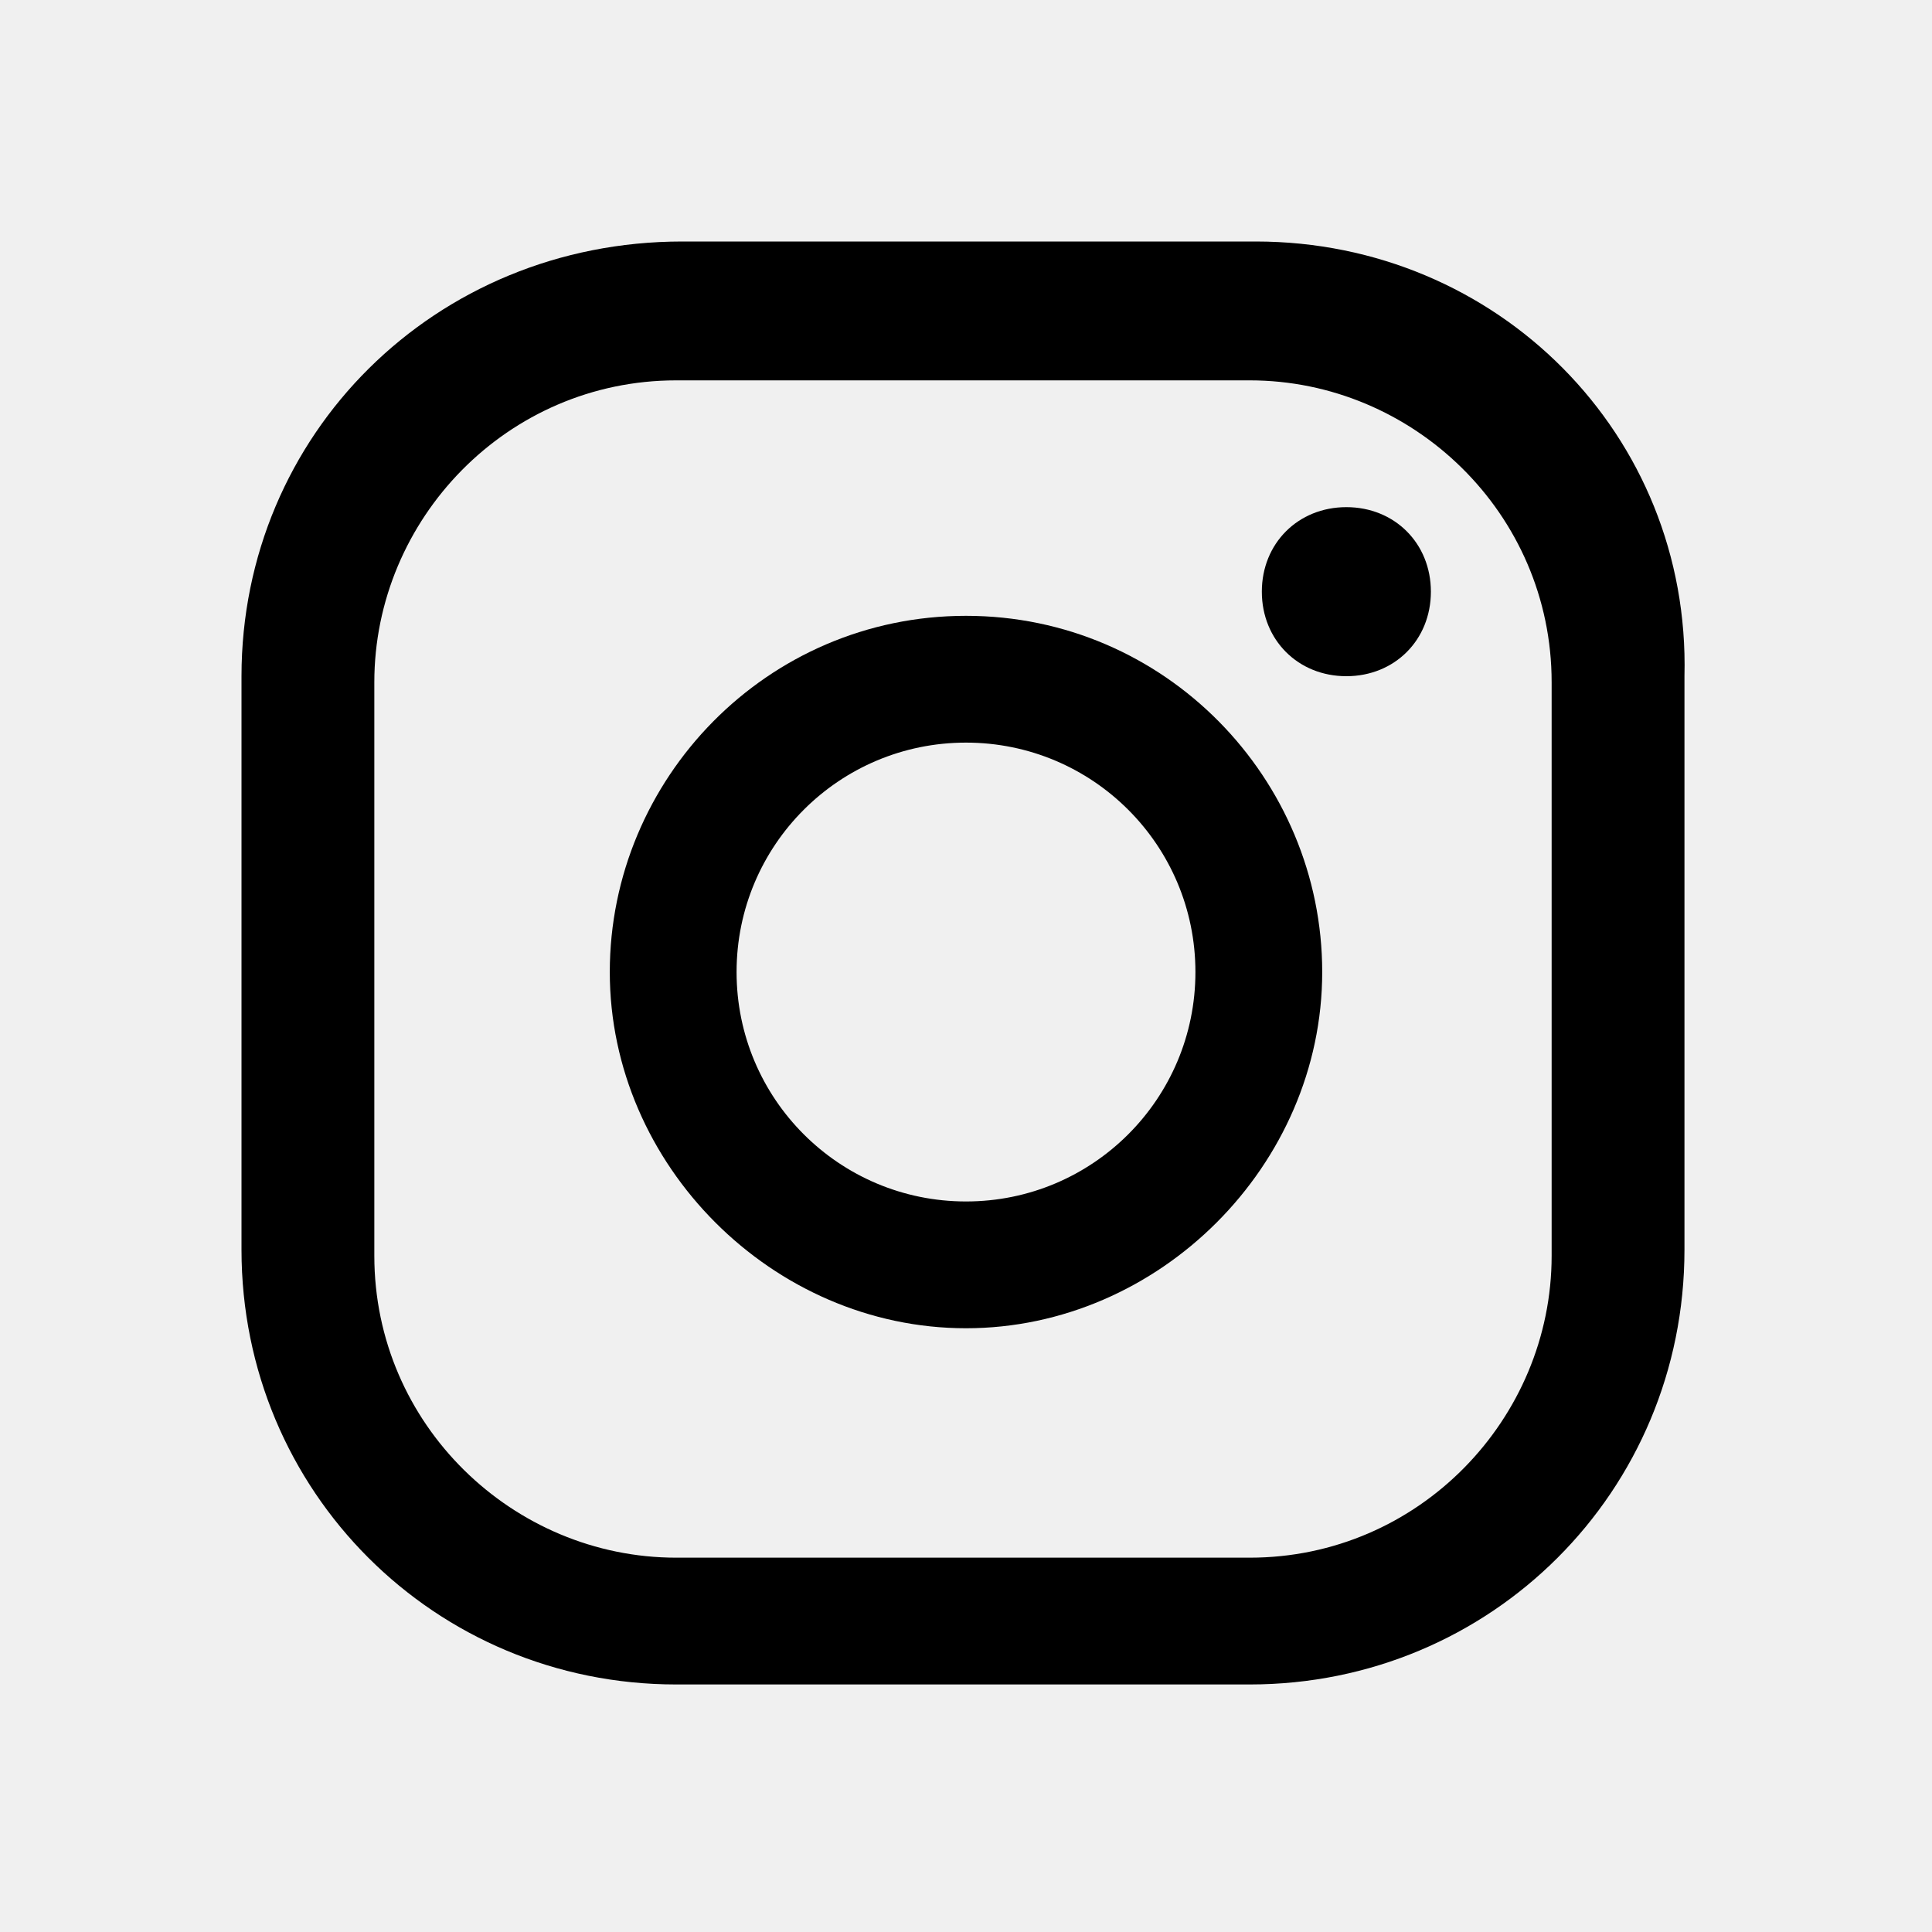
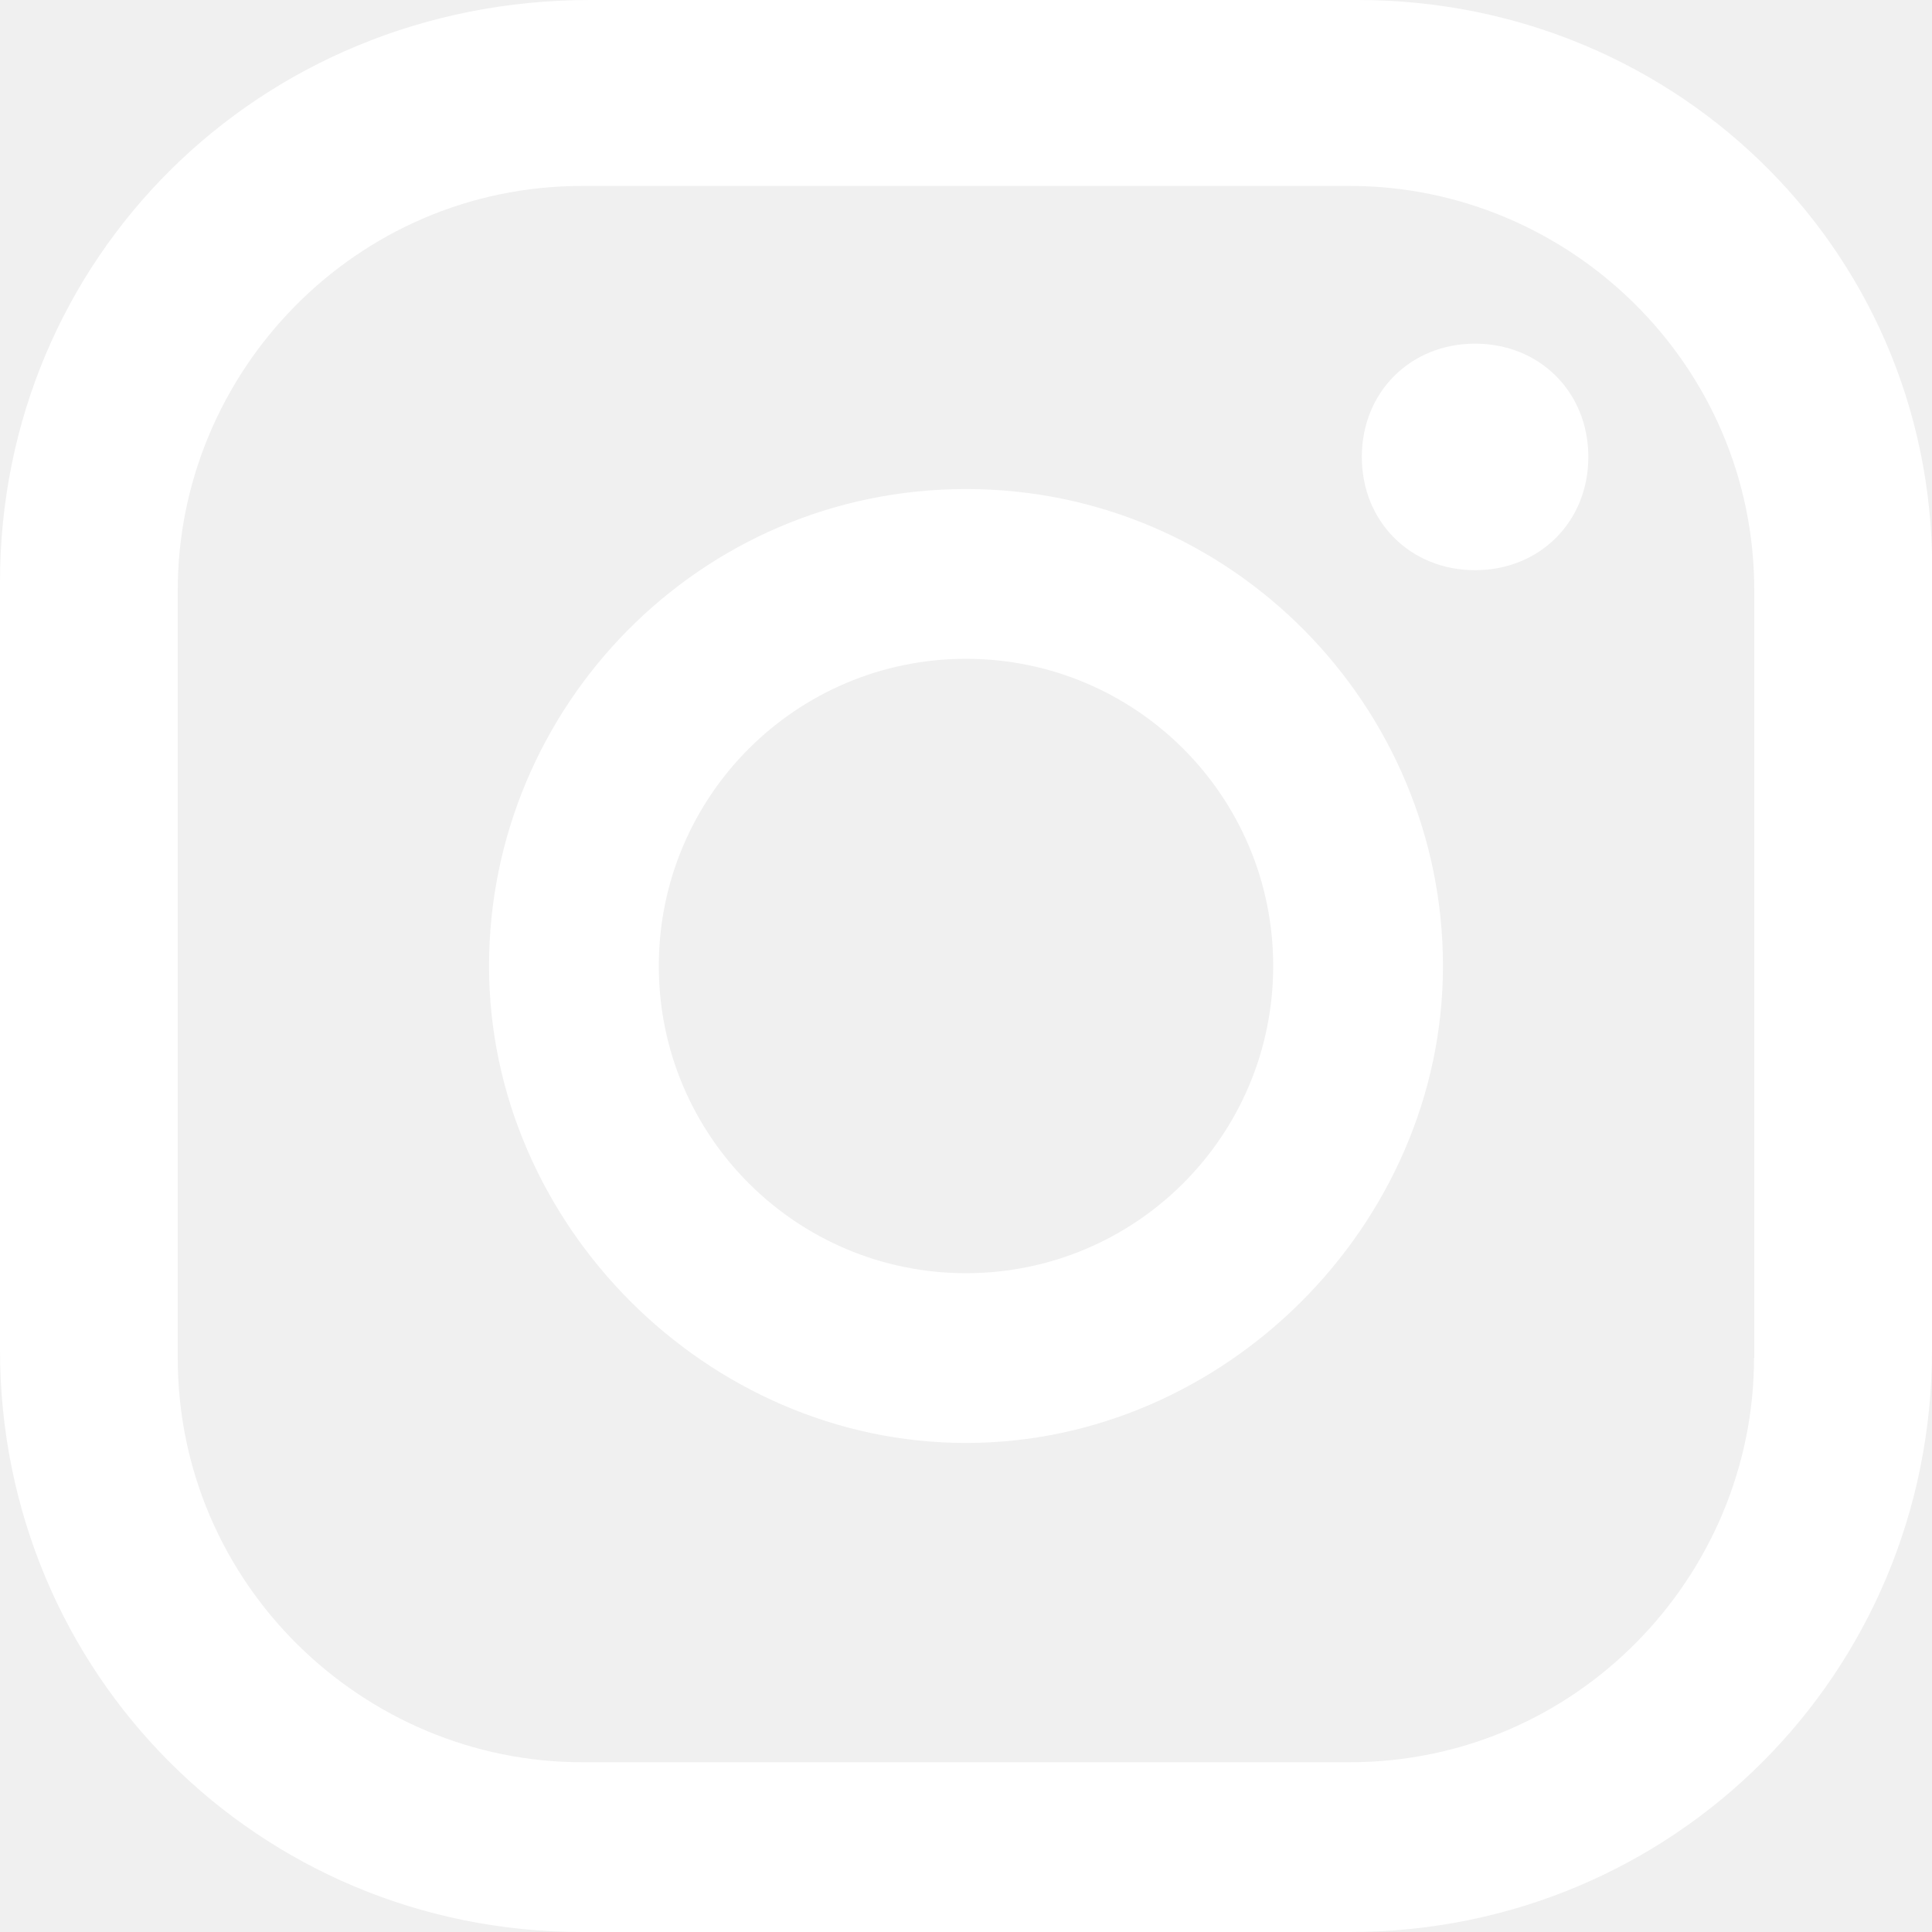
- <svg xmlns="http://www.w3.org/2000/svg" fill="#000000" width="800px" height="800px" viewBox="0 0 32 32" id="Camada_1" version="1.1" xml:space="preserve">
-   <g>
-     <path d="M22.3,8.4c-0.8,0-1.4,0.6-1.4,1.4c0,0.8,0.6,1.4,1.4,1.4c0.8,0,1.4-0.6,1.4-1.4C23.7,9,23.1,8.4,22.3,8.4z" />
-     <path d="M16,10.2c-3.3,0-5.9,2.7-5.9,5.9s2.7,5.9,5.9,5.9s5.9-2.7,5.9-5.9S19.3,10.2,16,10.2z M16,19.9c-2.1,0-3.8-1.7-3.8-3.8   c0-2.1,1.7-3.8,3.8-3.8c2.1,0,3.8,1.7,3.8,3.8C19.8,18.2,18.1,19.9,16,19.9z" />
-     <path d="M20.8,4h-9.5C7.2,4,4,7.2,4,11.2v9.5c0,4,3.2,7.2,7.2,7.2h9.5c4,0,7.2-3.2,7.2-7.2v-9.5C28,7.2,24.8,4,20.8,4z M25.7,20.8   c0,2.7-2.2,5-5,5h-9.5c-2.7,0-5-2.2-5-5v-9.5c0-2.7,2.2-5,5-5h9.5c2.7,0,5,2.2,5,5V20.8z" />
+ <svg xmlns="http://www.w3.org/2000/svg" version="1.1" viewBox="0 0 800 800">
+   <defs>
+     <style>
+       .st0 {
+         fill: #fff;
+       }
+ 
+       .st1 {
+         display: none;
+       }
+     </style>
+   </defs>
+   <g id="Livello_2" class="st1">
+     <rect width="800" height="800" />
+   </g>
+   <g id="Camada_1">
+     <path class="st0" d="M610.8,142.3c-26.8,0-46.9,20.1-46.9,46.9s20.1,46.9,46.9,46.9,46.9-20.1,46.9-46.9-20.1-46.9-46.9-46.9h0Z" />
+     <path class="st0" d="M400,202.5c-110.5,0-197.5,90.4-197.5,197.5s90.4,197.5,197.5,197.5,197.5-90.4,197.5-197.5-87-197.5-197.5-197.5ZM400,527.2c-70.3,0-127.2-56.9-127.2-127.2s56.9-127.2,127.2-127.2,127.2,56.9,127.2,127.2-56.9,127.2-127.2,127.2Z" />
+     <path class="st0" d="M562.2,0H244.3C107.1,0,0,107.1,0,241v318C0,692.9,107.1,800,241,800h318c133.9,0,241-107.1,241-241V241C803.2,107.1,696.1,0,562.2,0ZM726.3,562.3c0,90.4-73.6,167.4-167.4,167.4H241c-90.4,0-167.4-73.6-167.4-167.4V244.4c0-90.4,73.6-167.4,167.4-167.4h318c90.4,0,167.4,73.6,167.4,167.4v318h0Z" />
  </g>
</svg>
